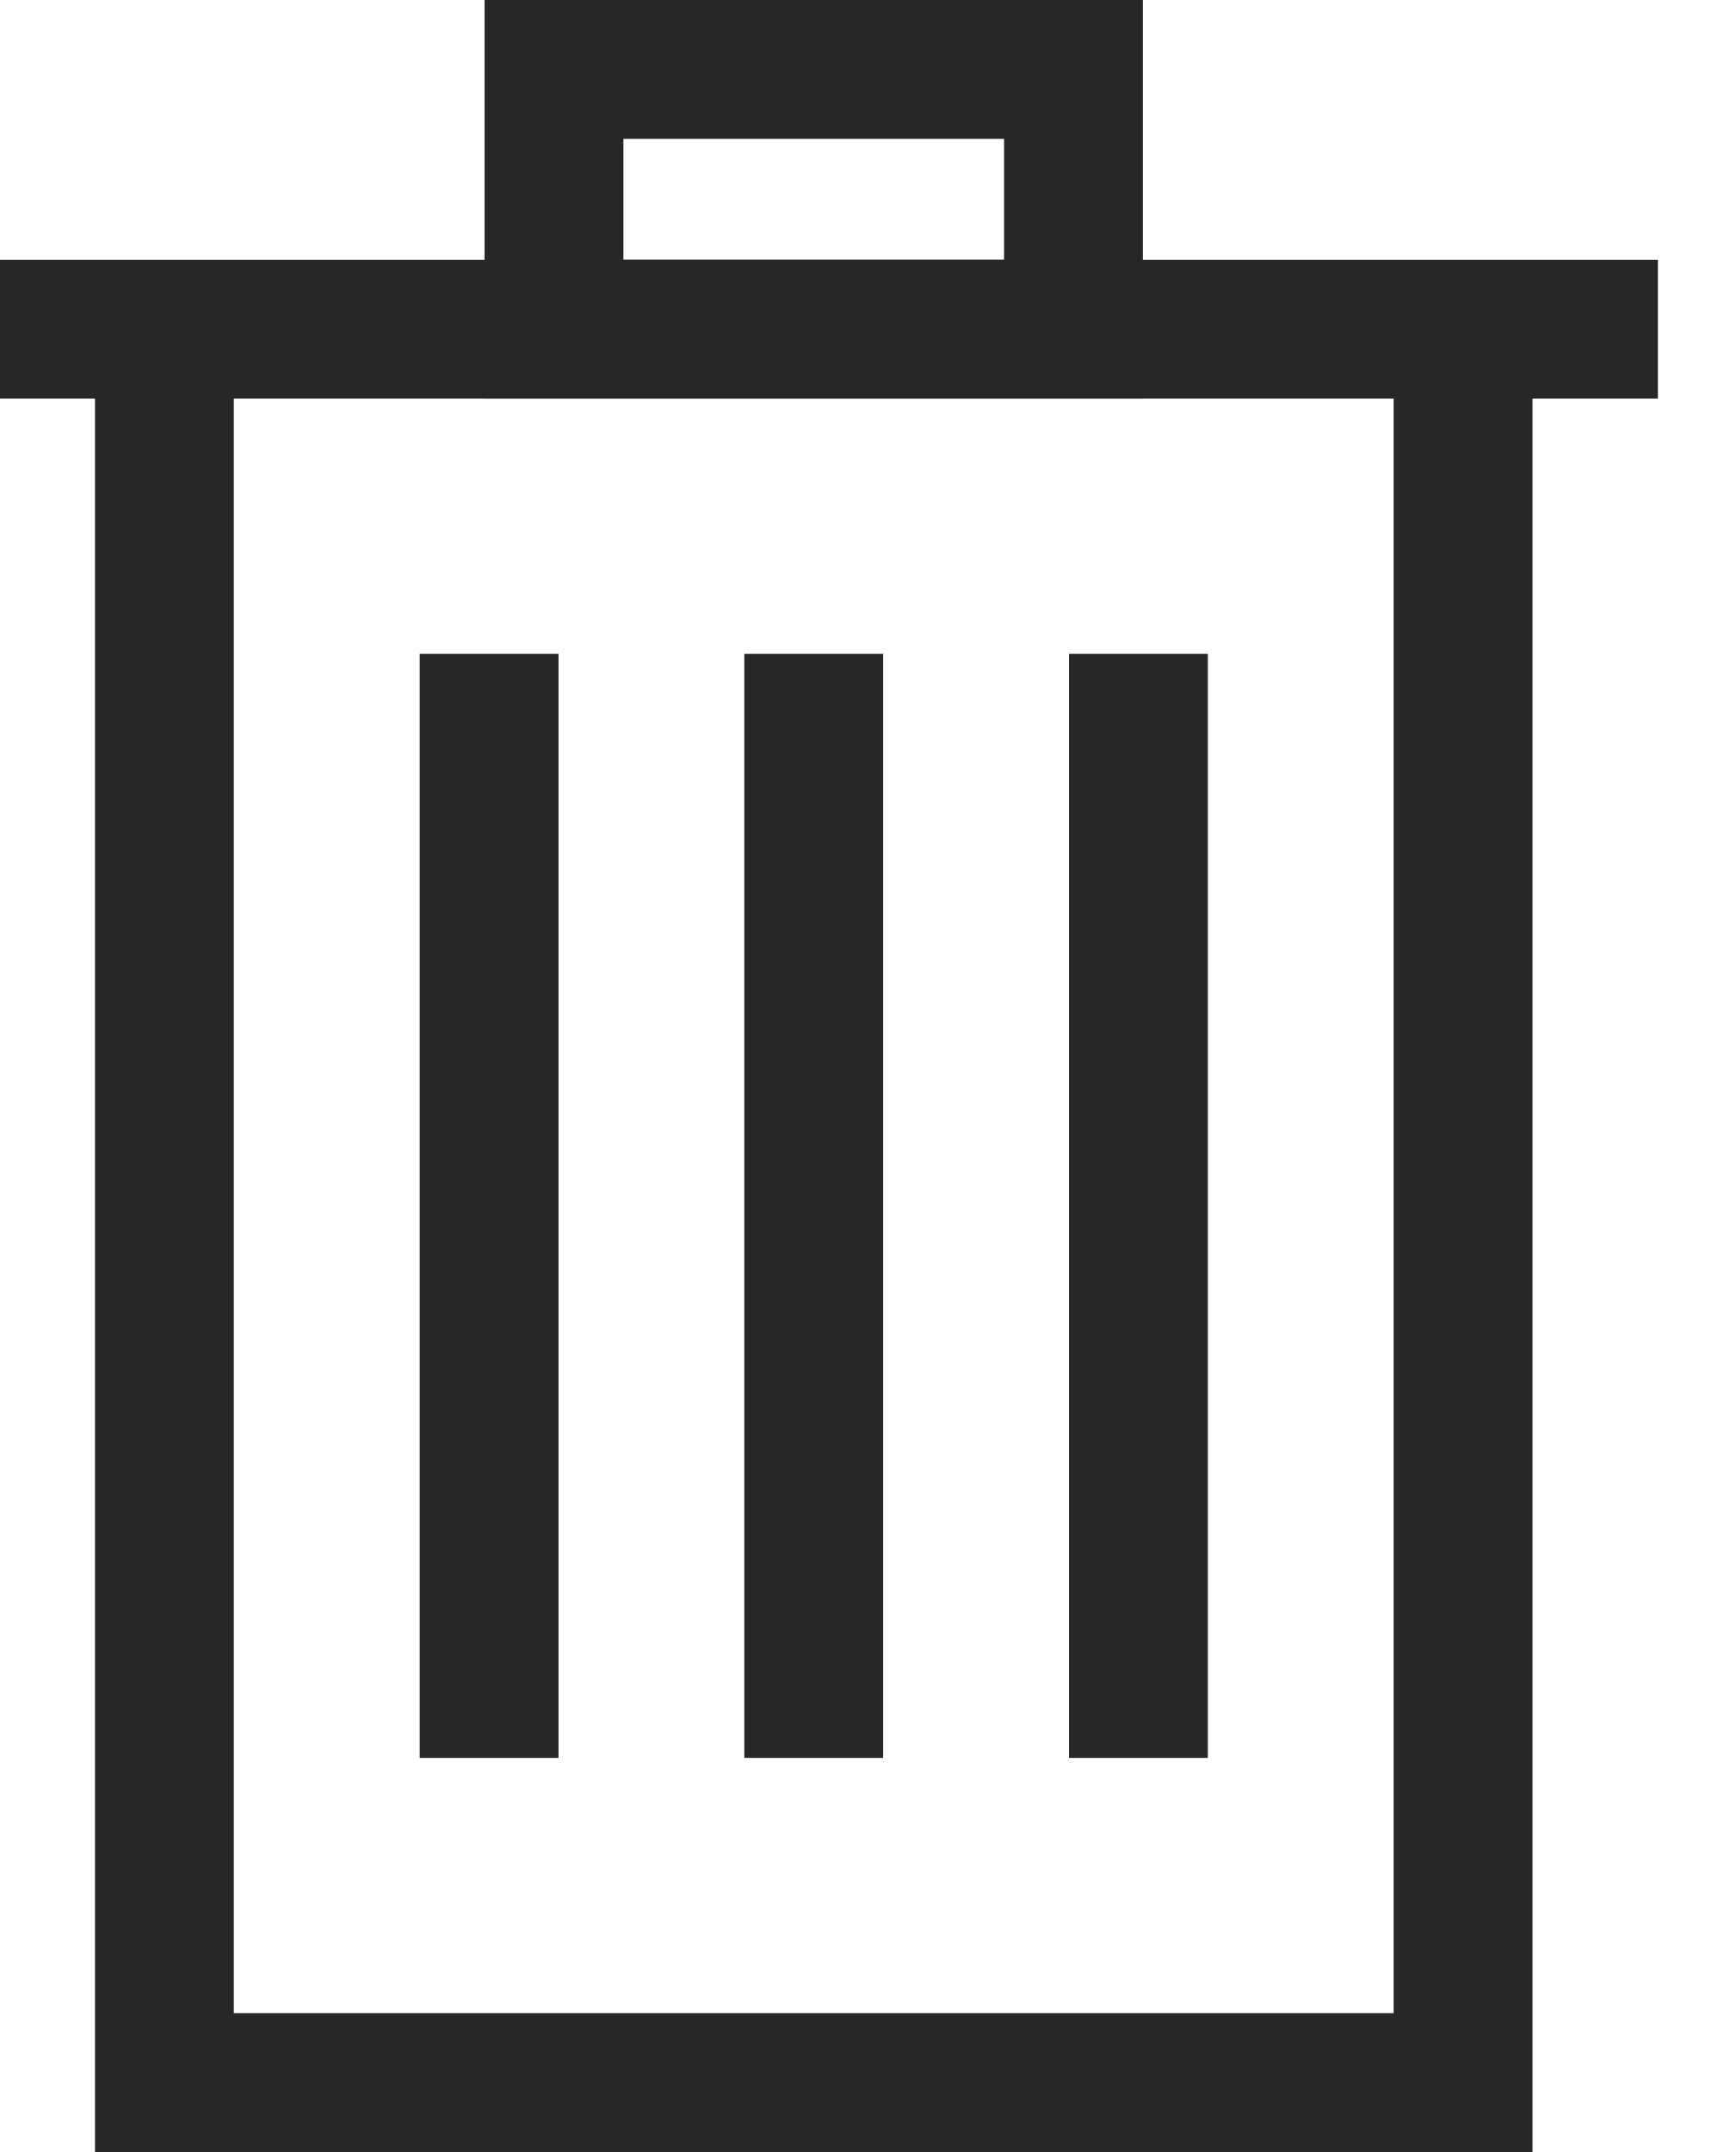
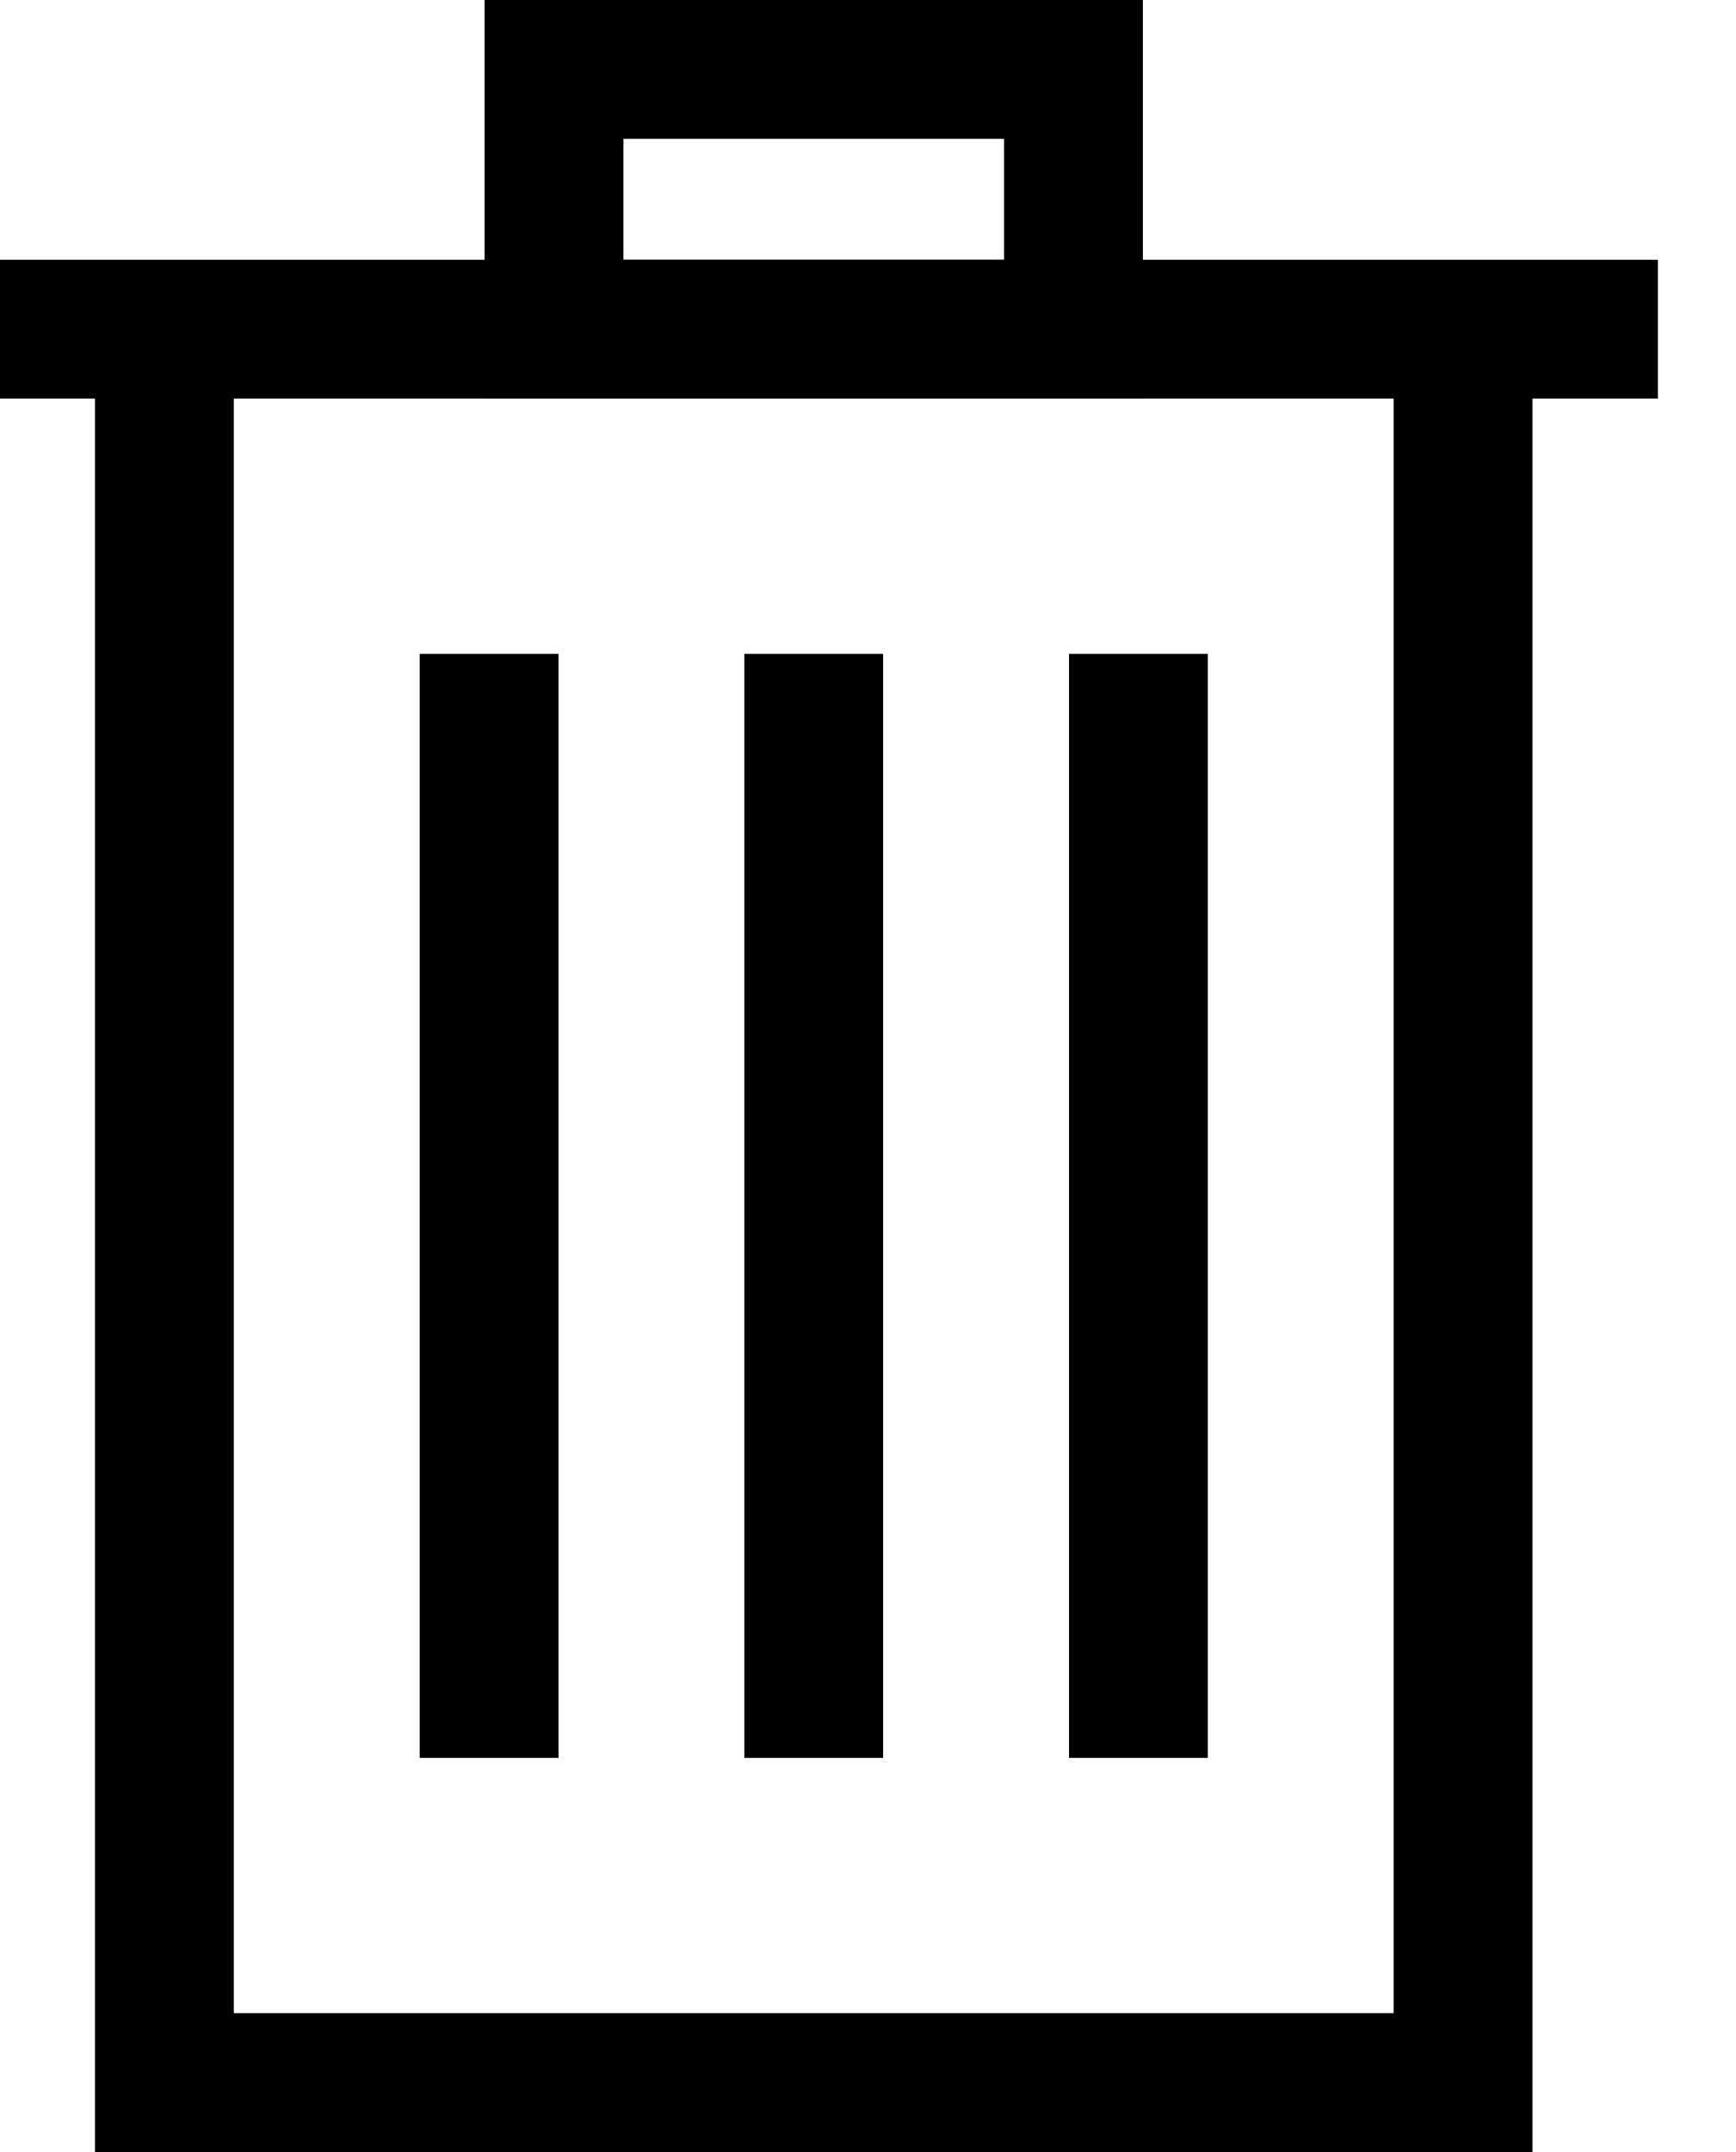
<svg xmlns="http://www.w3.org/2000/svg" width="25px" height="31px" viewBox="0 0 25 31" version="1.1">
  <g id="trash" stroke="none" stroke-width="1" fill="none" fill-rule="evenodd">
-     <g id="Group-27-Copy" transform="translate(-0.4375, 1)" fill-rule="nonzero" stroke="#272727" stroke-width="2">
+     <g id="Group-27-Copy" transform="translate(-0.4375, 1)" fill-rule="nonzero" stroke="currentColor" stroke-width="2">
      <polyline id="Rectangle" points="21.516 4.677 21.516 29 2.806 29 2.806 4.677" />
      <polygon id="Rectangle-Copy-2" points="8.419 0 15.903 0 15.903 3.742 8.419 3.742" />
      <path d="M-3.55271368e-15,3.742 L24.323,3.742" id="Line" />
      <path d="M12.161,8.419 L12.161,24.323" id="Line-2" />
      <path d="M7.484,8.419 L7.484,24.323" id="Line-2" />
      <path d="M16.839,8.419 L16.839,24.323" id="Line-2" />
    </g>
  </g>
</svg>
